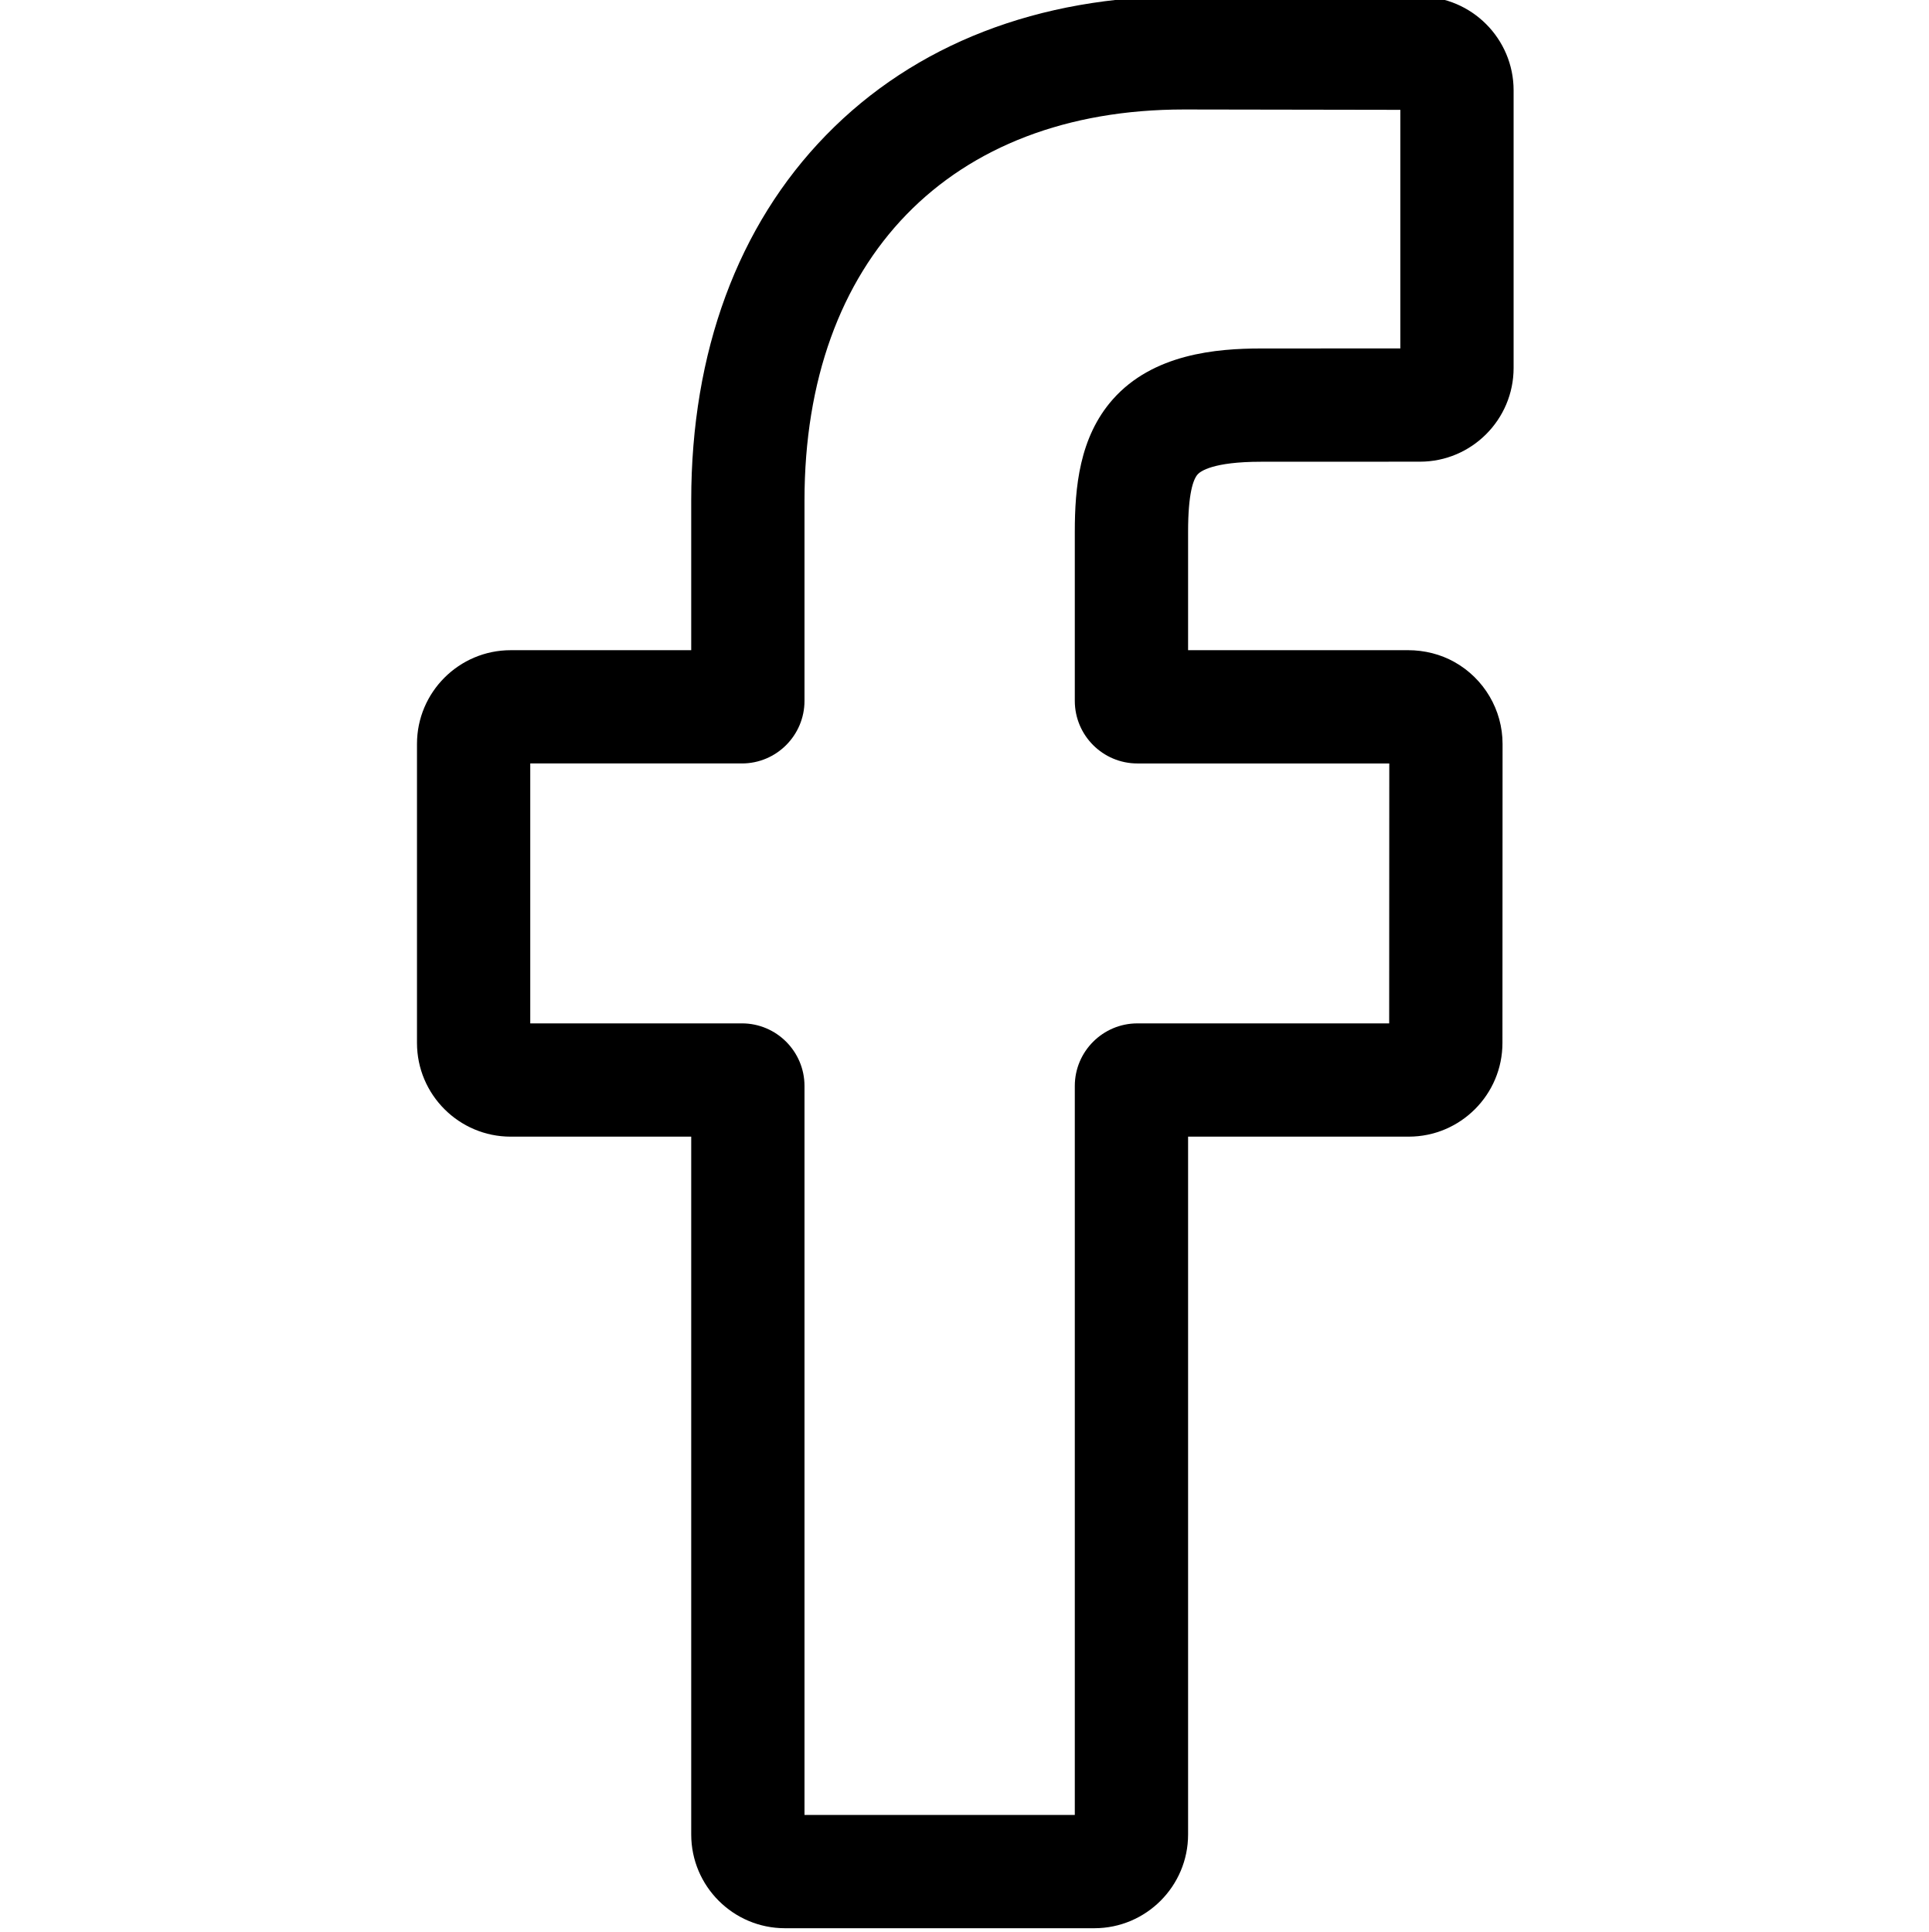
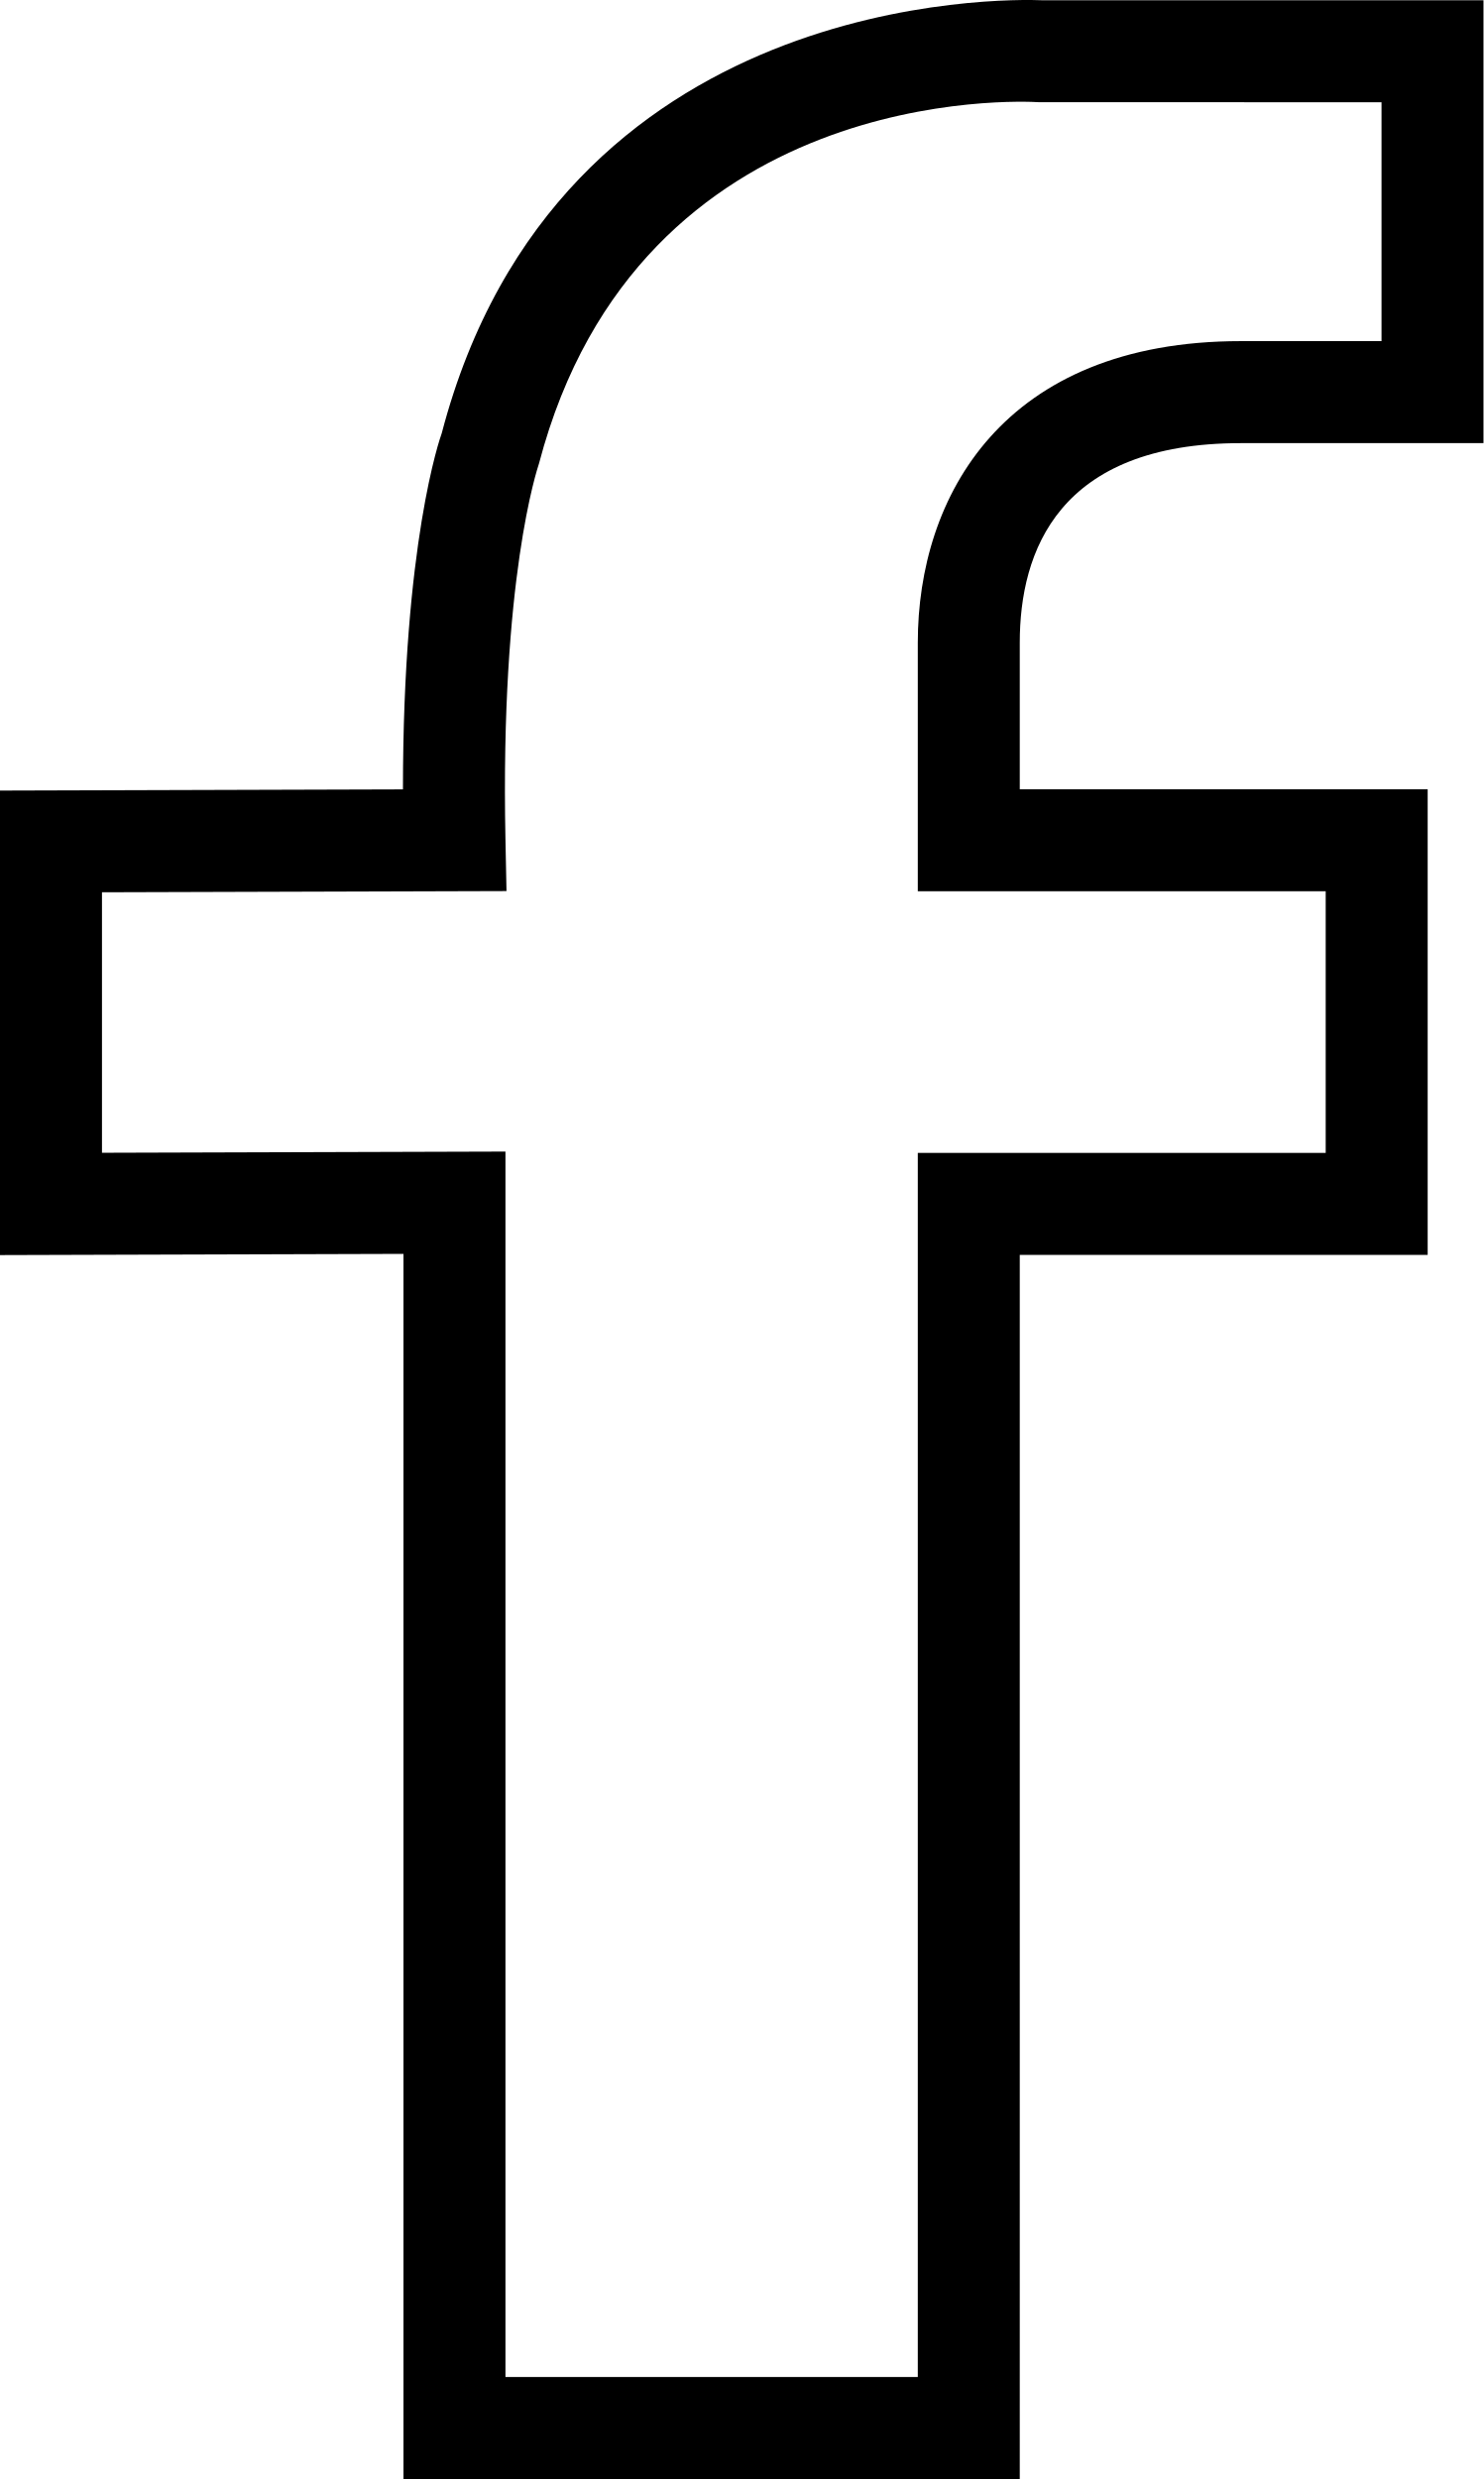
- <svg xmlns="http://www.w3.org/2000/svg" viewBox="-110 1 511 512">
-   <path d="m180 512h-81.992c-13.695 0-24.836-11.141-24.836-24.836v-184.938h-47.836c-13.695 0-24.836-11.145-24.836-24.836v-79.246c0-13.695 11.141-24.836 24.836-24.836h47.836v-39.684c0-39.348 12.355-72.824 35.727-96.805 23.477-24.09 56.285-36.82 94.879-36.82l62.531.102c13.672.023 24.793 11.164 24.793 24.836v73.578c0 13.695-11.137 24.836-24.828 24.836l-42.102.016c-12.84 0-16.109 2.574-16.809 3.363-1.152 1.309-2.523 5.008-2.523 15.223v31.352h58.27c4.387 0 8.637 1.082 12.289 3.121 7.879 4.402 12.777 12.727 12.777 21.723l-.031 79.246c0 13.688-11.141 24.828-24.836 24.828h-58.469v184.941c0 13.695-11.145 24.836-24.84 24.836zm-76.812-30.016h71.633v-193.195c0-9.145 7.441-16.582 16.582-16.582h66.727l.027-68.883h-66.758c-9.141 0-16.578-7.438-16.578-16.582v-44.789c0-11.727 1.191-25.062 10.043-35.086 10.695-12.117 27.551-13.516 39.301-13.516l36.922-.016v-63.227l-57.332-.094c-62.023 0-100.566 39.703-100.566 103.609v53.117c0 9.141-7.438 16.582-16.578 16.582h-56.094v68.883h56.094c9.141 0 16.578 7.438 16.578 16.582zm163.062-451.867h.004zm0 0" />
+ <svg xmlns="http://www.w3.org/2000/svg" enable-background="new 0 0 116.379 194.42" id="facebook" version="1.1" viewBox="0 0 116.379 194.42" xml:space="preserve">
+   <path d="M97.353,34.754h19.025V0.021h-34.572C78.924-0.1,43.767-0.772,34.654,33.977  c-0.133,0.365-3.043,8.627-3.043,27.932L0,62.002v36.43l31.652-0.094v96.082H80v-96h32V61.896H80v-11.492  C80,43.263,83.01,34.754,97.353,34.754z M104,69.896v20.524H72v96H39.652V90.314L8,90.408v-20.43l31.734-0.094  l-0.082-4.068c-0.414-20.447,2.5-29.049,2.631-29.459c7.863-29.93,37.891-28.422,39.18-28.344l26.916,0.008v18.732  H97.353C78.66,26.754,72,38.971,72,50.404v19.492H104z" />
</svg>
